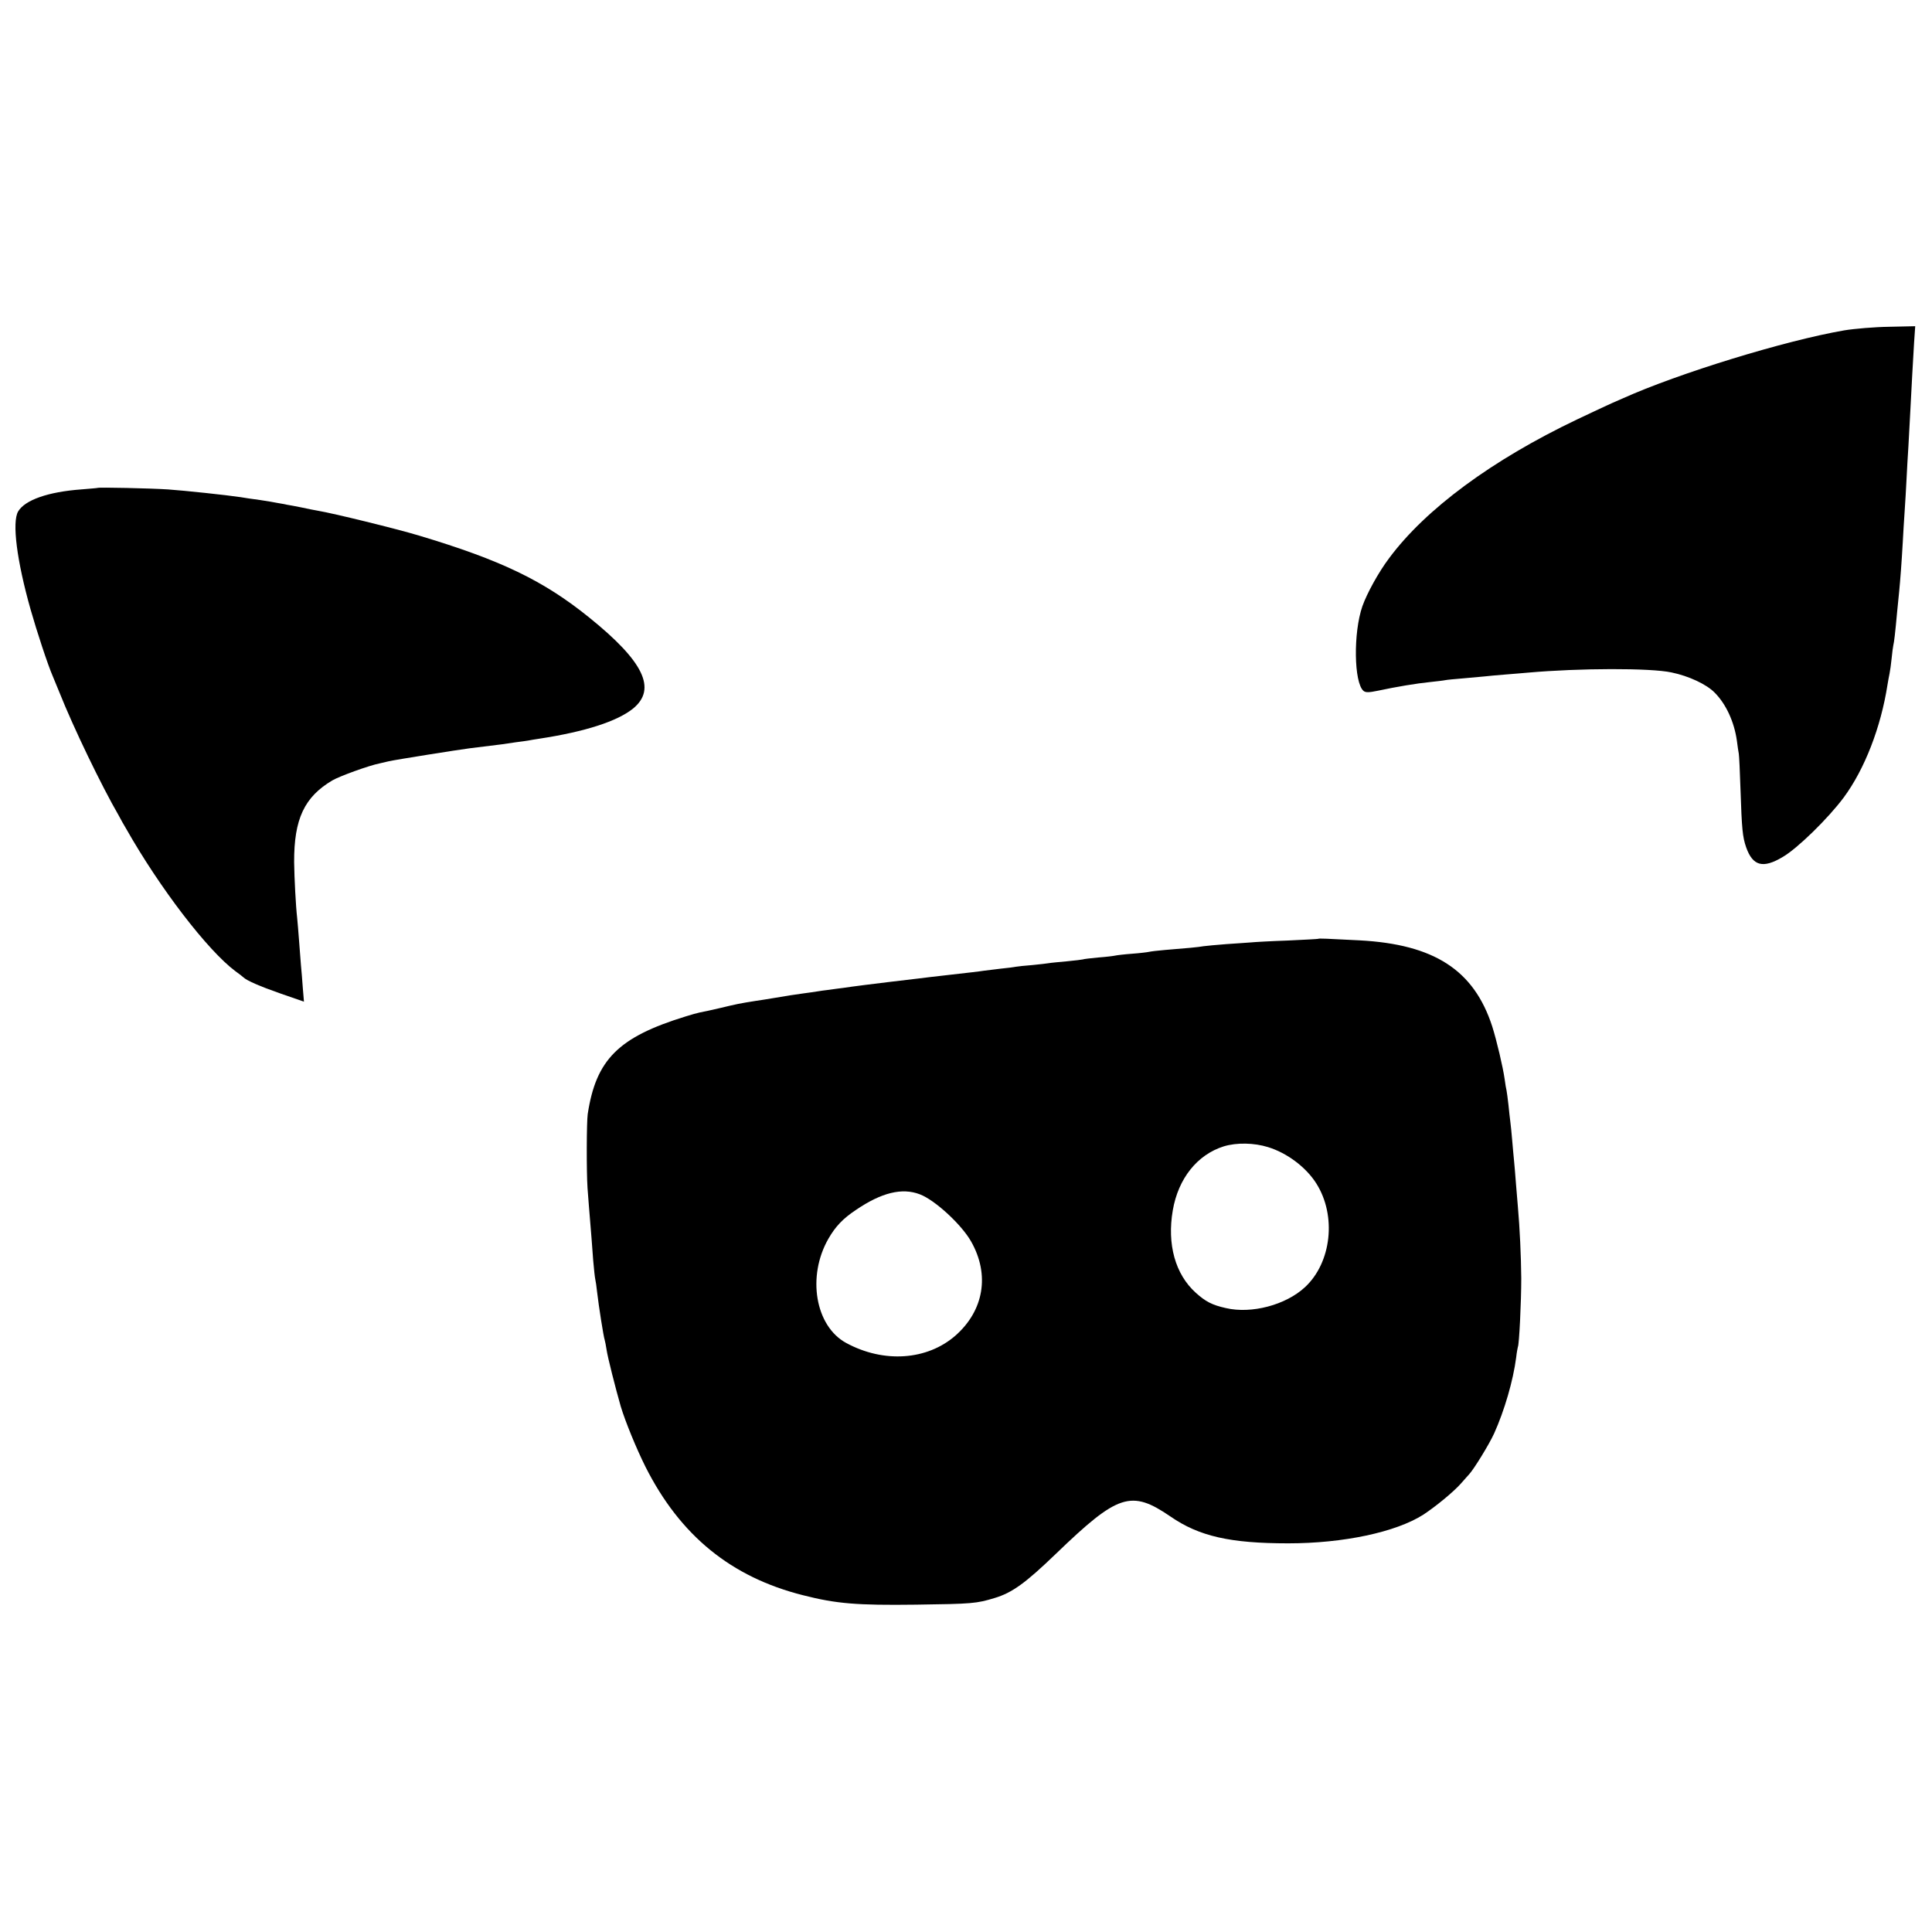
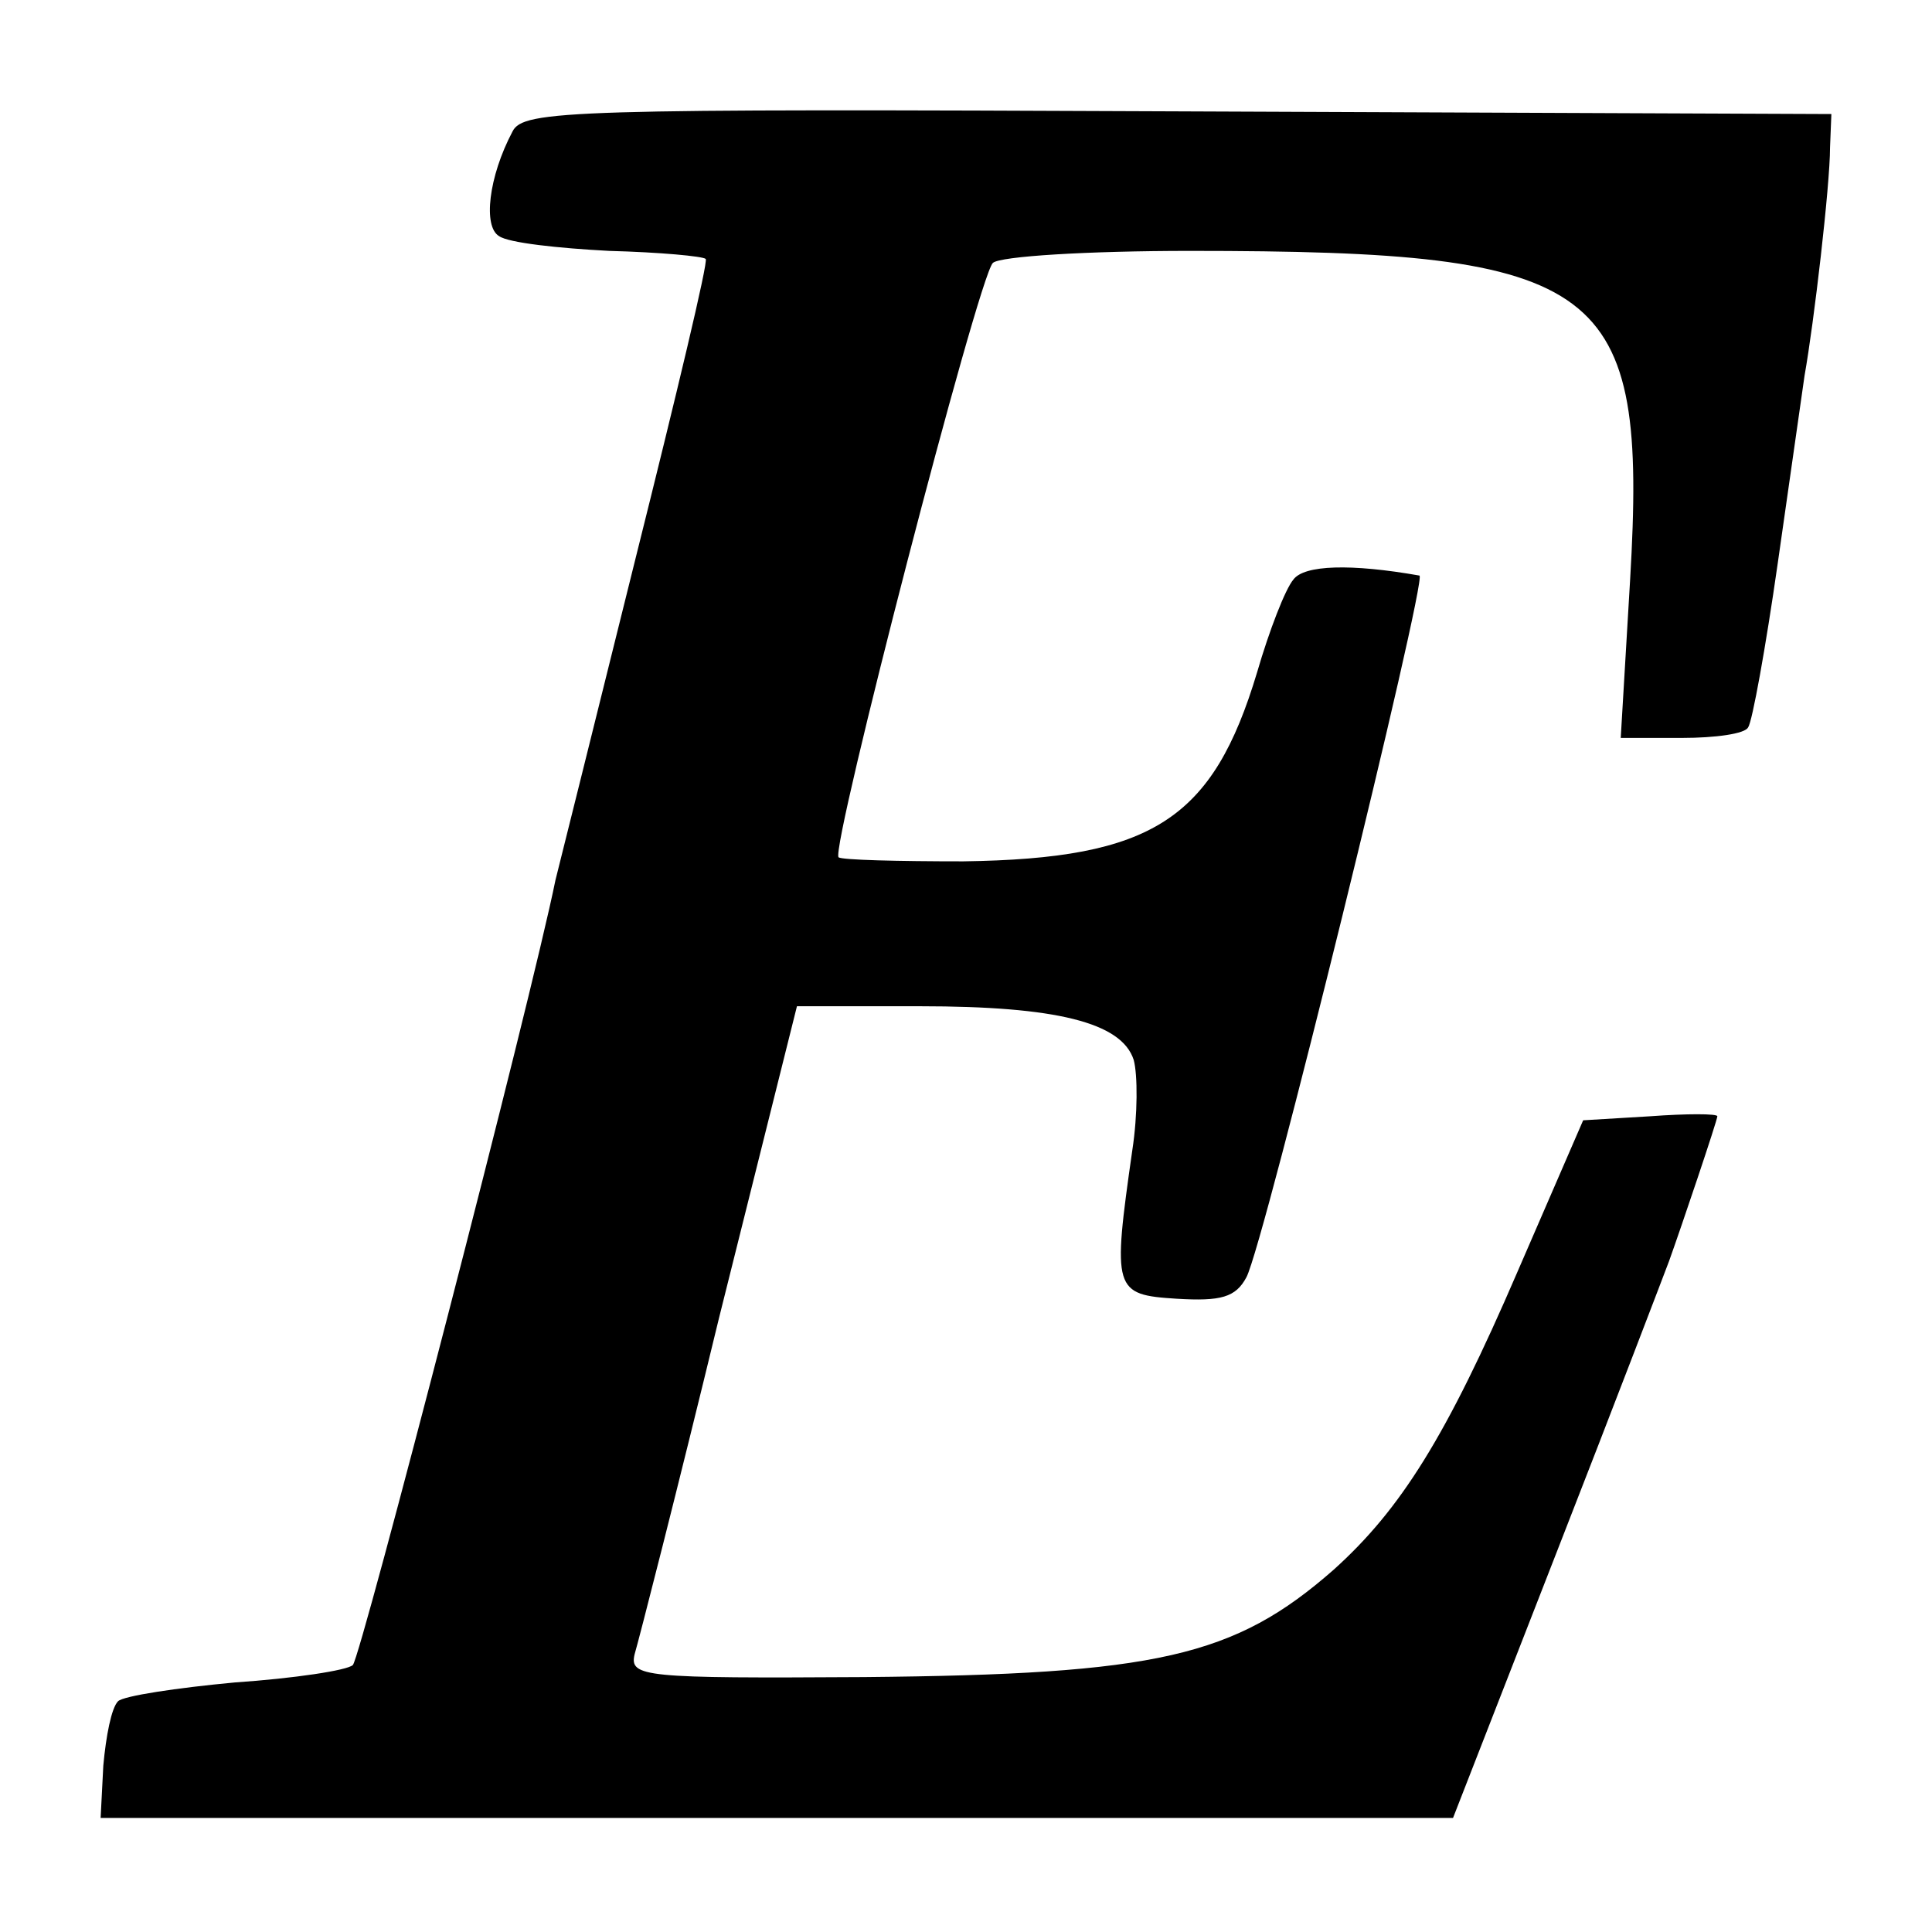
- <svg xmlns="http://www.w3.org/2000/svg" version="1.0" width="1024pt" height="1024pt" viewBox="0 0 1024 1024" preserveAspectRatio="xMidYMid meet">
-   <g transform="translate(0,1024) scale(0.1,-0.1)" fill="#000000" stroke="none">
-     <path d="M9775 8489 c-314 -54 -880 -228 -1175 -361 -14 -6 -38 -17 -55 -24 -16 -7 -100 -46 -186 -87 -451 -215 -803 -475 -996 -735 -56 -74 -118 -187 -142 -255 -49 -141 -45 -406 6 -449 11 -9 28 -9 76 1 98 21 206 39 277 46 36 4 72 8 80 10 8 2 53 6 100 10 47 4 96 9 110 10 14 2 63 6 110 10 47 4 101 8 120 10 271 24 648 25 759 1 92 -19 186 -63 229 -107 60 -60 104 -155 118 -256 3 -26 8 -57 10 -68 2 -11 6 -96 9 -190 7 -211 11 -251 30 -306 35 -99 89 -114 194 -51 78 45 242 206 323 315 111 150 197 372 232 597 3 19 8 46 11 60 3 14 8 50 11 80 3 30 7 62 9 70 4 15 10 64 20 175 3 33 8 83 11 110 6 61 13 154 19 260 2 44 7 118 10 165 3 47 8 123 10 170 2 47 7 126 10 175 3 50 7 133 10 185 7 139 14 263 20 363 l6 88 -138 -3 c-76 -1 -183 -10 -238 -19z" />
-     <path d="M517 7654 c-1 -1 -40 -4 -87 -8 -175 -13 -298 -56 -334 -117 -33 -57 -7 -261 66 -519 33 -116 91 -293 118 -355 9 -22 25 -60 35 -85 74 -186 222 -493 314 -652 11 -21 29 -53 40 -71 178 -314 431 -644 578 -754 21 -15 40 -30 43 -33 17 -17 88 -48 197 -86 l124 -43 -6 72 c-3 40 -7 95 -10 122 -2 28 -7 86 -10 130 -3 44 -8 98 -10 120 -7 60 -15 210 -16 295 -1 229 54 346 203 434 38 22 194 79 251 90 12 3 33 8 47 11 34 8 374 62 430 69 99 12 146 18 170 21 14 2 48 7 75 11 28 3 57 8 65 9 8 2 35 6 60 10 242 37 412 92 496 160 126 104 56 249 -233 482 -244 197 -468 304 -901 434 -119 36 -458 119 -537 132 -16 3 -55 10 -85 17 -30 6 -66 13 -80 15 -14 3 -35 7 -48 9 -13 3 -56 10 -95 16 -40 5 -85 12 -102 15 -73 11 -298 35 -385 41 -91 6 -368 12 -373 8z" />
-     <path d="M6987 5264 c-1 -1 -74 -5 -162 -9 -88 -3 -176 -8 -195 -10 -19 -1 -78 -6 -130 -9 -52 -4 -106 -9 -120 -11 -27 -5 -91 -11 -205 -20 -38 -3 -77 -8 -85 -10 -8 -2 -49 -7 -90 -10 -41 -3 -82 -8 -90 -10 -8 -2 -49 -7 -90 -10 -41 -4 -77 -8 -80 -10 -3 -1 -41 -6 -84 -10 -43 -4 -87 -8 -97 -10 -10 -2 -49 -6 -87 -10 -38 -3 -78 -7 -88 -9 -10 -2 -46 -7 -79 -10 -33 -4 -73 -9 -90 -11 -16 -3 -95 -12 -175 -21 -80 -9 -156 -18 -170 -20 -57 -7 -127 -15 -160 -19 -60 -7 -203 -25 -240 -31 -19 -2 -53 -7 -75 -10 -22 -2 -51 -7 -65 -9 -14 -2 -45 -7 -70 -10 -52 -7 -83 -12 -160 -25 -30 -5 -73 -12 -95 -15 -83 -13 -102 -17 -185 -37 -47 -11 -96 -22 -110 -24 -14 -3 -47 -12 -75 -21 -358 -110 -476 -229 -520 -518 -6 -42 -7 -302 -1 -392 3 -45 10 -127 21 -263 1 -19 6 -73 9 -120 4 -47 9 -92 11 -100 2 -8 7 -40 10 -70 8 -70 34 -236 40 -252 2 -7 7 -31 10 -52 5 -37 48 -206 75 -300 24 -80 83 -224 131 -320 184 -365 454 -585 835 -681 176 -45 285 -54 599 -50 299 4 320 6 416 35 94 28 165 80 326 235 329 317 398 340 607 197 152 -105 317 -142 624 -142 292 0 570 59 716 152 64 42 162 122 201 167 16 19 35 39 40 45 26 27 108 161 134 218 55 122 101 280 117 403 3 28 8 52 9 56 7 11 18 239 18 364 -1 117 -8 269 -18 380 -2 22 -6 76 -10 120 -3 44 -8 98 -10 120 -2 22 -7 72 -10 110 -3 39 -8 84 -10 100 -2 17 -7 57 -10 90 -4 33 -8 67 -10 75 -2 8 -7 35 -10 60 -9 64 -42 204 -66 280 -97 299 -308 435 -704 456 -176 9 -215 11 -218 8z m-266 -1104 c101 -31 202 -107 256 -193 108 -171 80 -419 -60 -549 -102 -95 -284 -143 -420 -111 -72 16 -107 34 -159 81 -109 98 -153 257 -122 437 29 169 130 295 270 339 69 21 161 19 235 -4z m-1846 -250 c80 -30 221 -160 272 -250 100 -176 68 -366 -83 -499 -150 -131 -380 -147 -579 -39 -164 89 -209 353 -94 553 37 64 76 106 147 153 134 91 243 118 337 82z" />
+ <svg xmlns="http://www.w3.org/2000/svg" version="1.0" width="144pt" height="144pt" viewBox="0 0 144 144" preserveAspectRatio="xMidYMid meet">
+   <g transform="translate(0,144) scale(0.1,-0.1)" fill="#000000" stroke="none">
+     <path d="M382 1342 c-18 -34 -22 -71 -10 -78 7 -5 44 -9 82 -11 38 -1 70 -4 72 -6 2 -2 -22 -102 -52 -222 -30 -121 -57 -229 -60 -241 -18 -89 -145 -579 -151 -585 -4 -4 -44 -10 -88 -13 -43 -4 -83 -10 -87 -14 -5 -5 -9 -26 -11 -48 l-2 -39 504 0 504 0 78 200 c43 110 80 207 83 215 9 25 36 105 36 108 0 2 -23 2 -50 0 l-50 -3 -49 -113 c-53 -123 -87 -177 -137 -222 -74 -65 -132 -78 -350 -80 -164 -1 -175 0 -171 17 3 10 32 123 63 251 l58 232 92 0 c101 0 150 -12 159 -40 3 -11 3 -41 -1 -67 -15 -105 -14 -108 33 -111 33 -2 44 1 52 16 13 24 135 521 129 523 -51 9 -86 8 -94 -3 -6 -7 -18 -38 -27 -69 -33 -110 -78 -139 -219 -141 -49 0 -90 1 -93 3 -6 7 104 432 115 443 5 5 71 9 147 9 310 0 341 -24 328 -245 l-7 -118 46 0 c24 0 47 3 49 8 3 4 13 59 22 122 9 63 18 126 20 140 7 39 19 142 19 170 l1 25 -487 2 c-453 2 -488 1 -496 -15z" />
  </g>
</svg>
